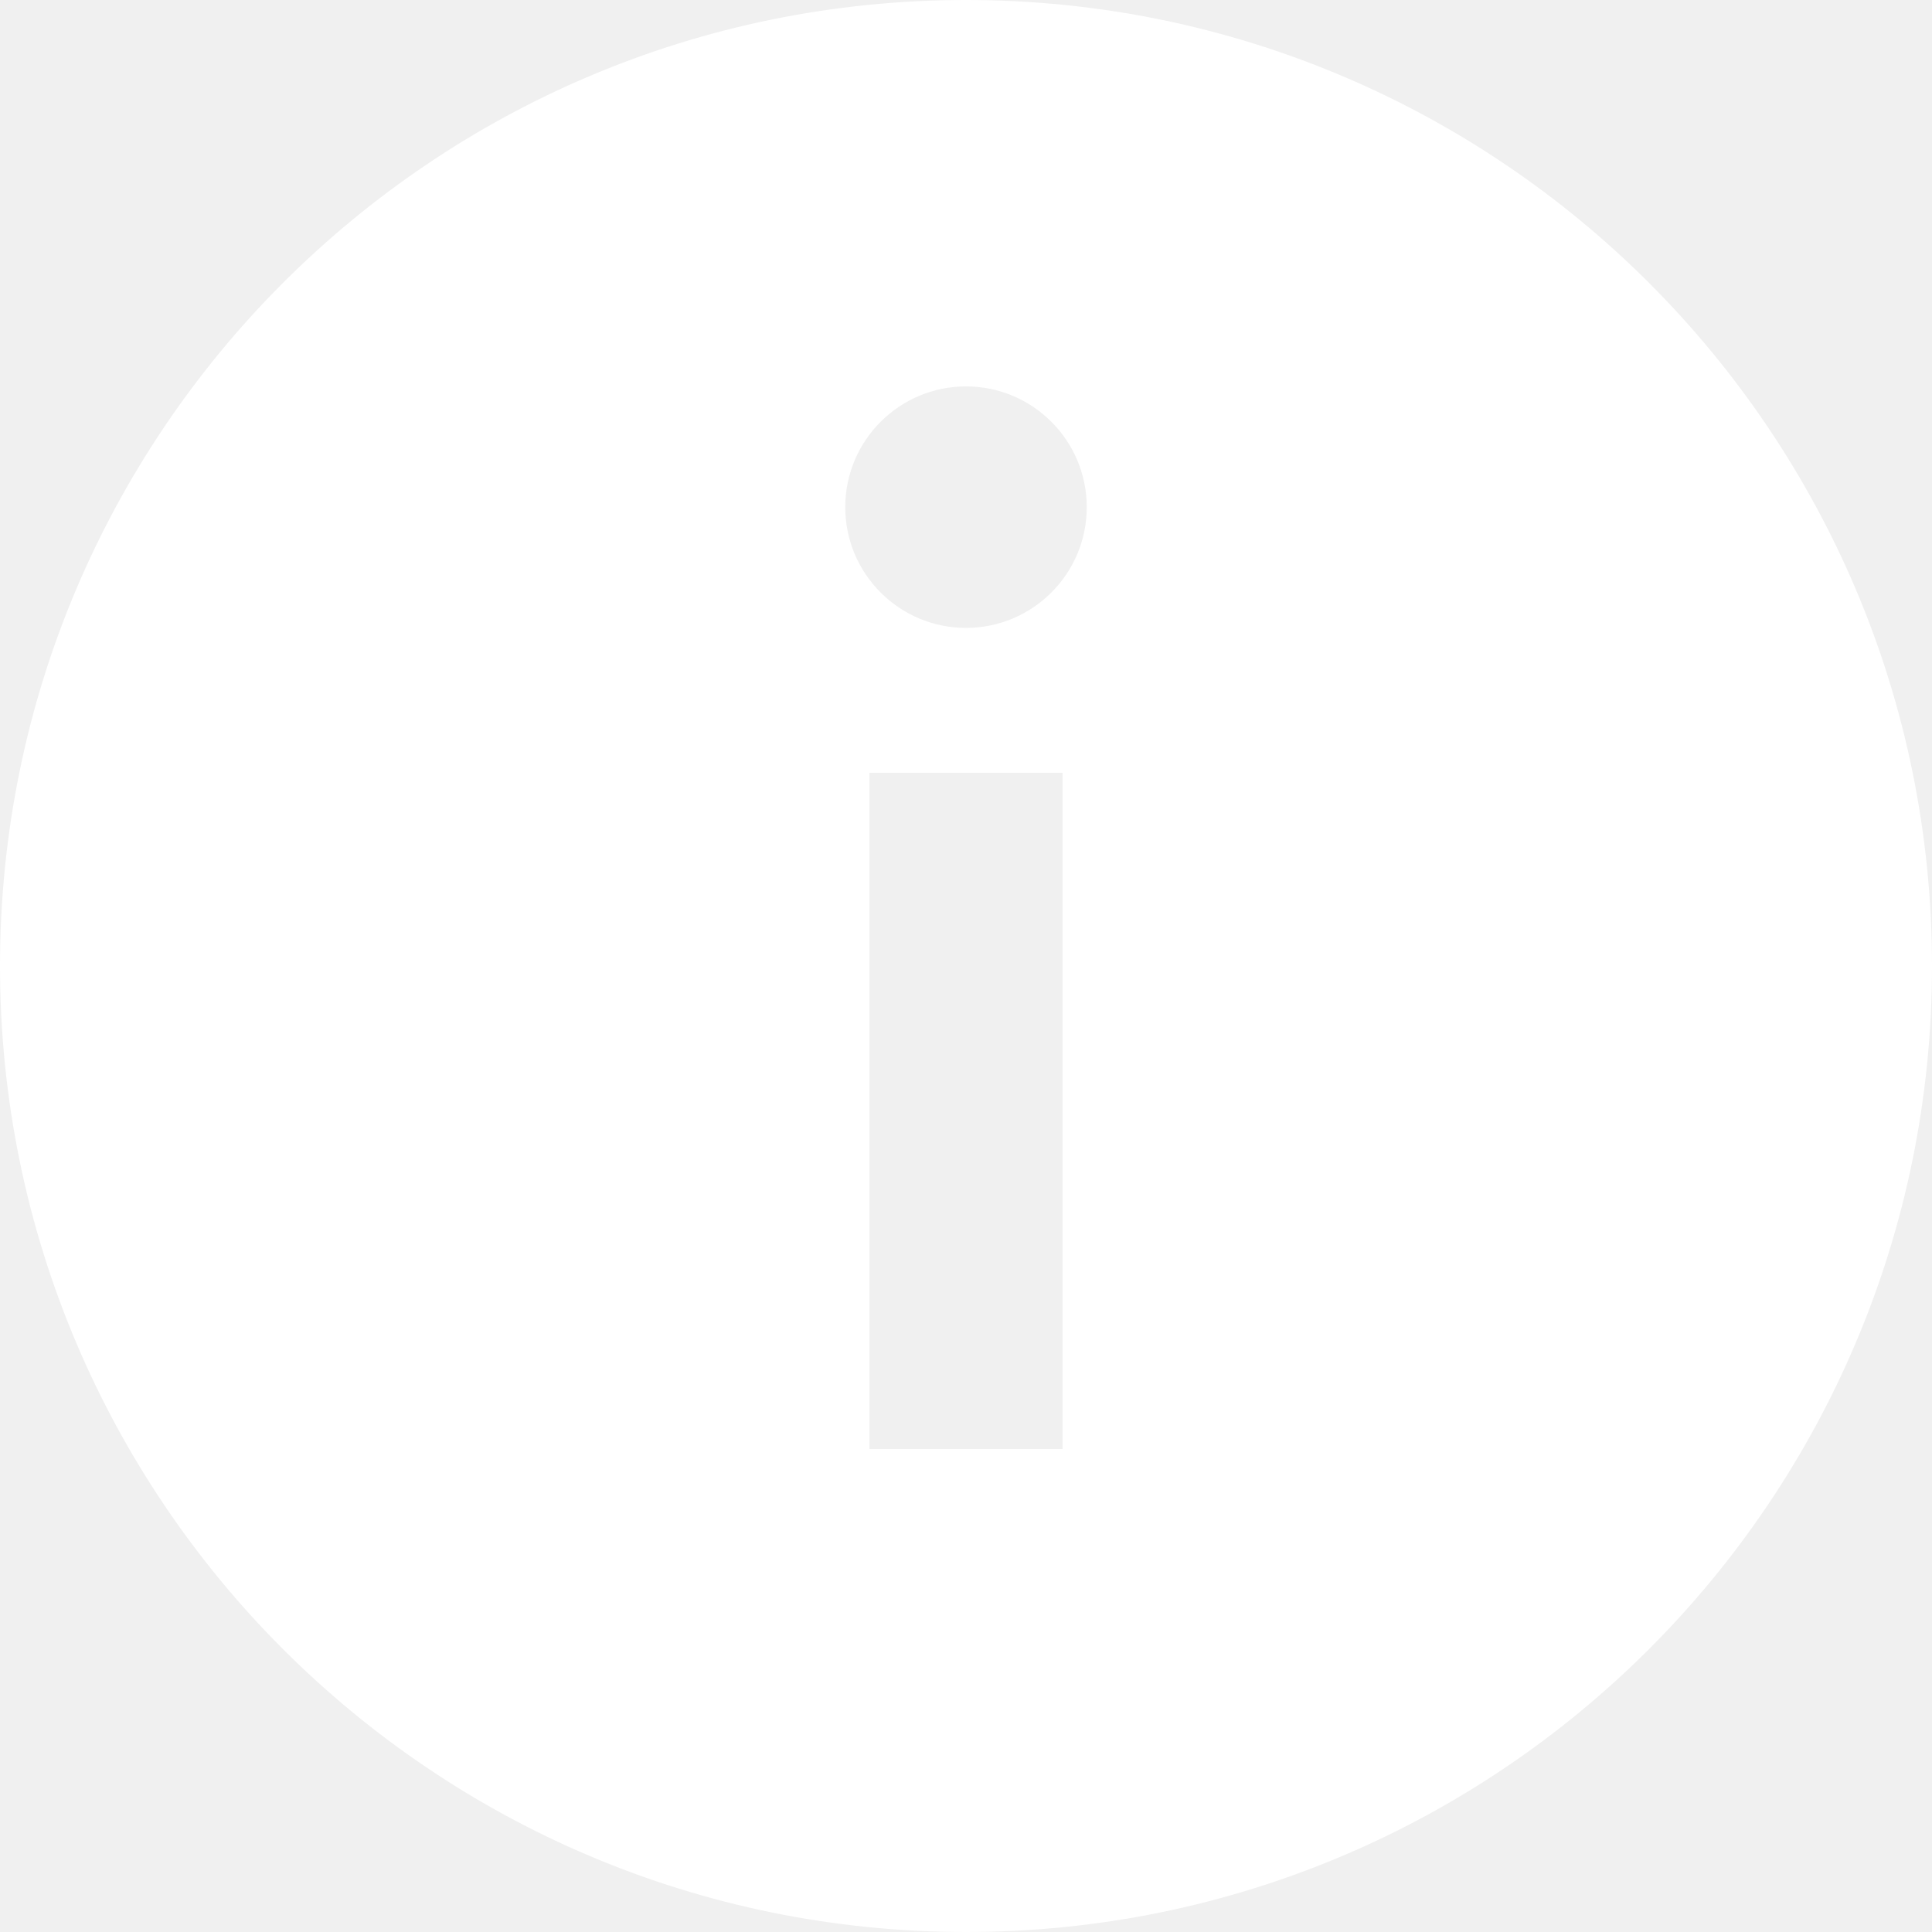
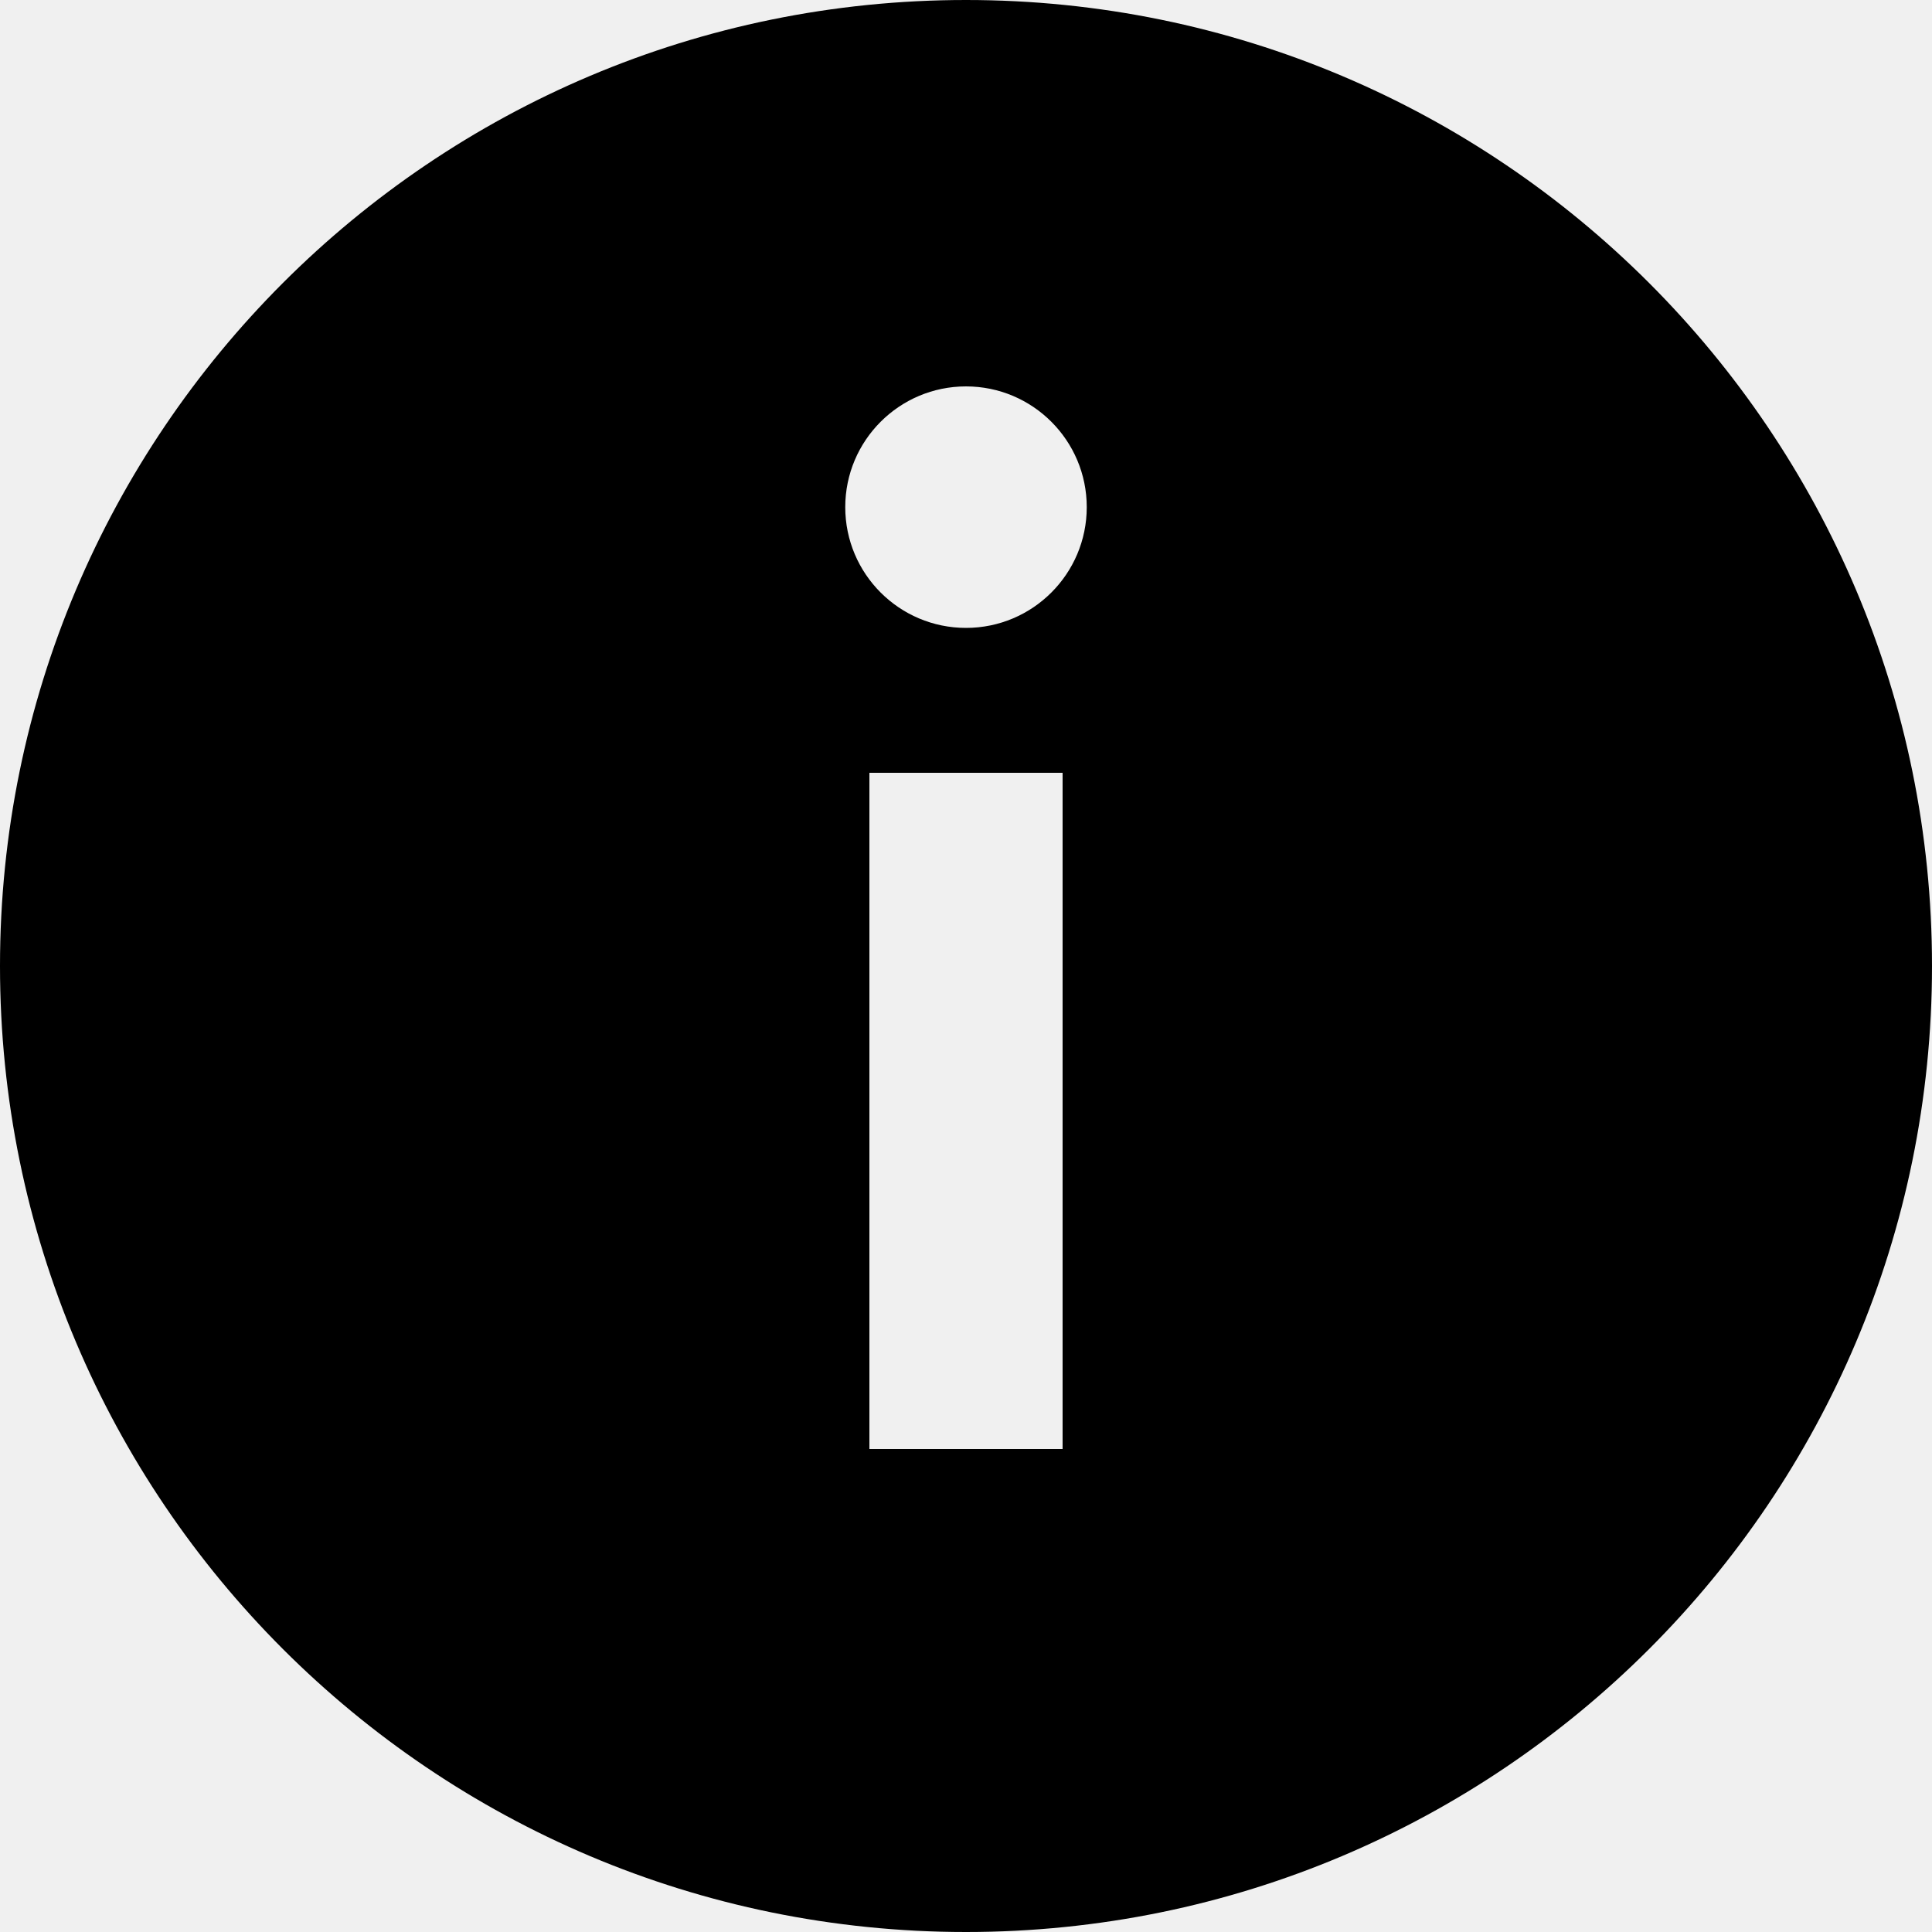
<svg xmlns="http://www.w3.org/2000/svg" width="20" height="20" viewBox="0 0 20 20" fill="none">
-   <path fill-rule="evenodd" clip-rule="evenodd" d="M10 20C15.523 20 20 15.523 20 10C20 4.477 15.523 0 10 0C4.477 0 0 4.477 0 10C0 15.523 4.477 20 10 20ZM11.25 5.25C11.25 5.94 10.69 6.5 10 6.5C9.31 6.5 8.75 5.94 8.75 5.25C8.75 4.56 9.31 4 10 4C10.69 4 11.25 4.56 11.25 5.25ZM11 8V15H9V8H11Z" fill="white" />
+   <path fill-rule="evenodd" clip-rule="evenodd" d="M10 20C15.523 20 20 15.523 20 10C20 4.477 15.523 0 10 0C4.477 0 0 4.477 0 10C0 15.523 4.477 20 10 20ZM11.25 5.25C11.25 5.94 10.69 6.5 10 6.5C9.31 6.5 8.75 5.94 8.75 5.25C8.75 4.56 9.31 4 10 4C10.69 4 11.25 4.56 11.25 5.25ZM11 8V15H9V8H11Z" fill="#000000" />
</svg>
